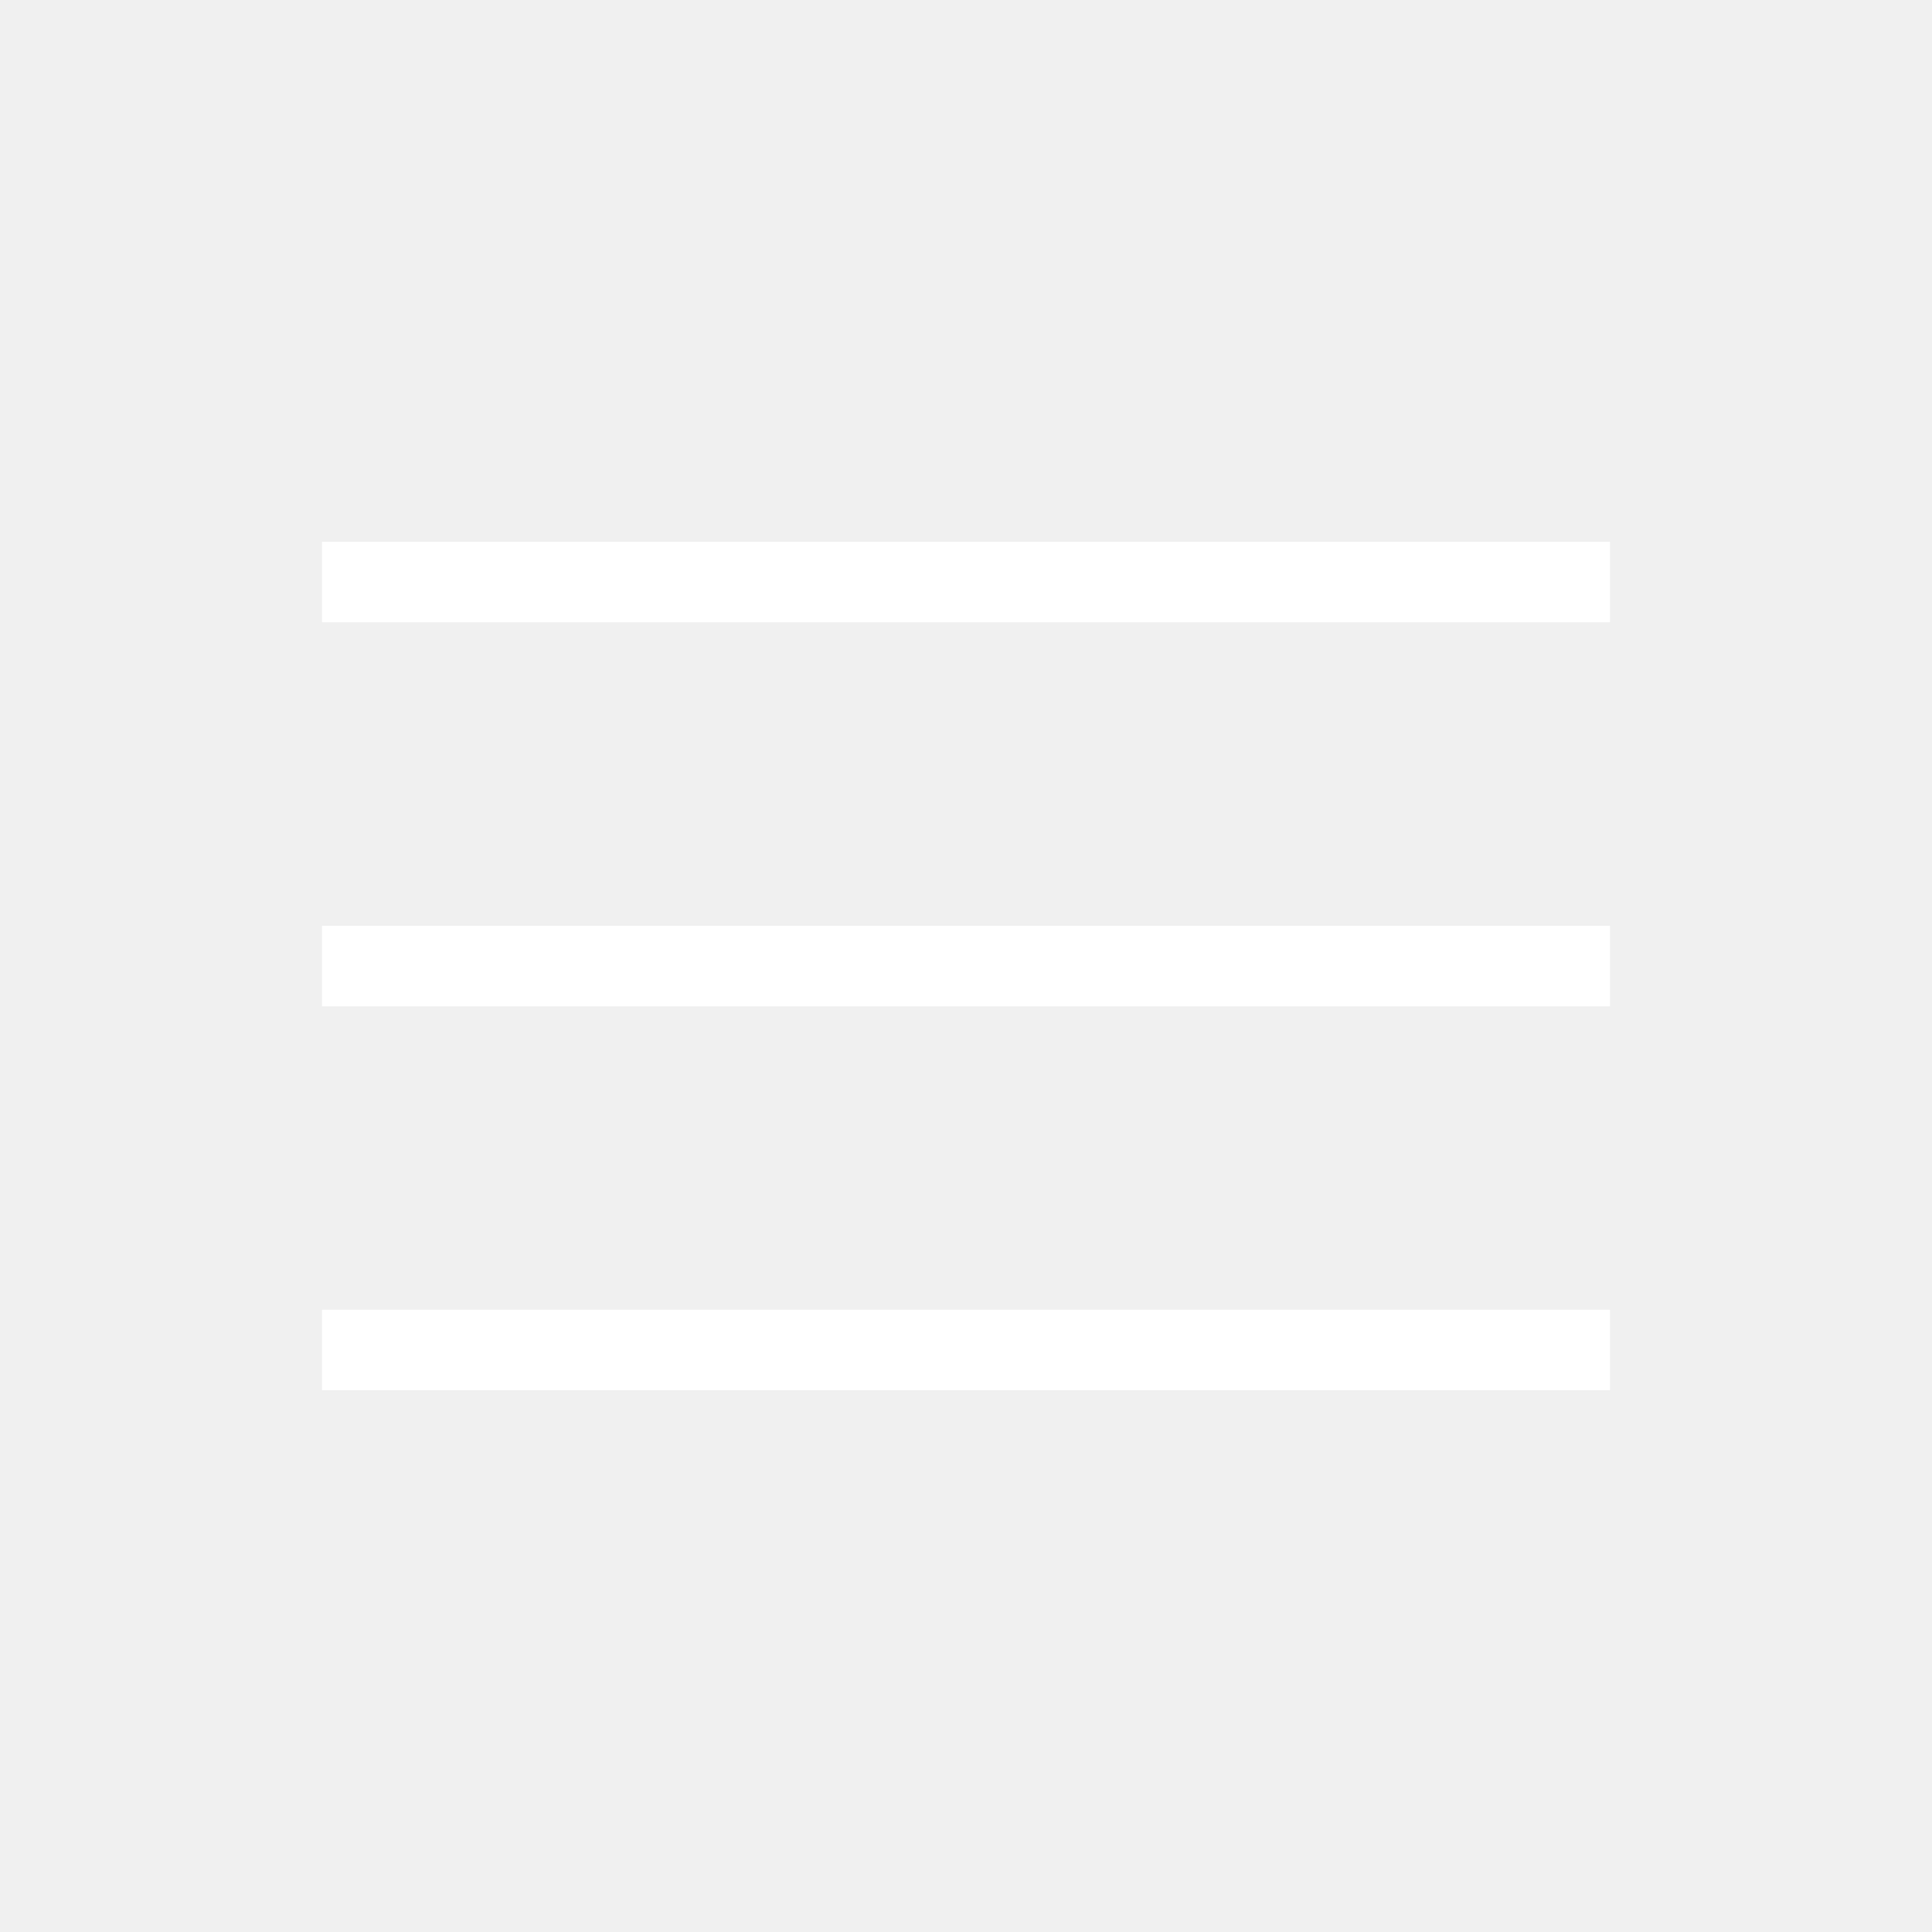
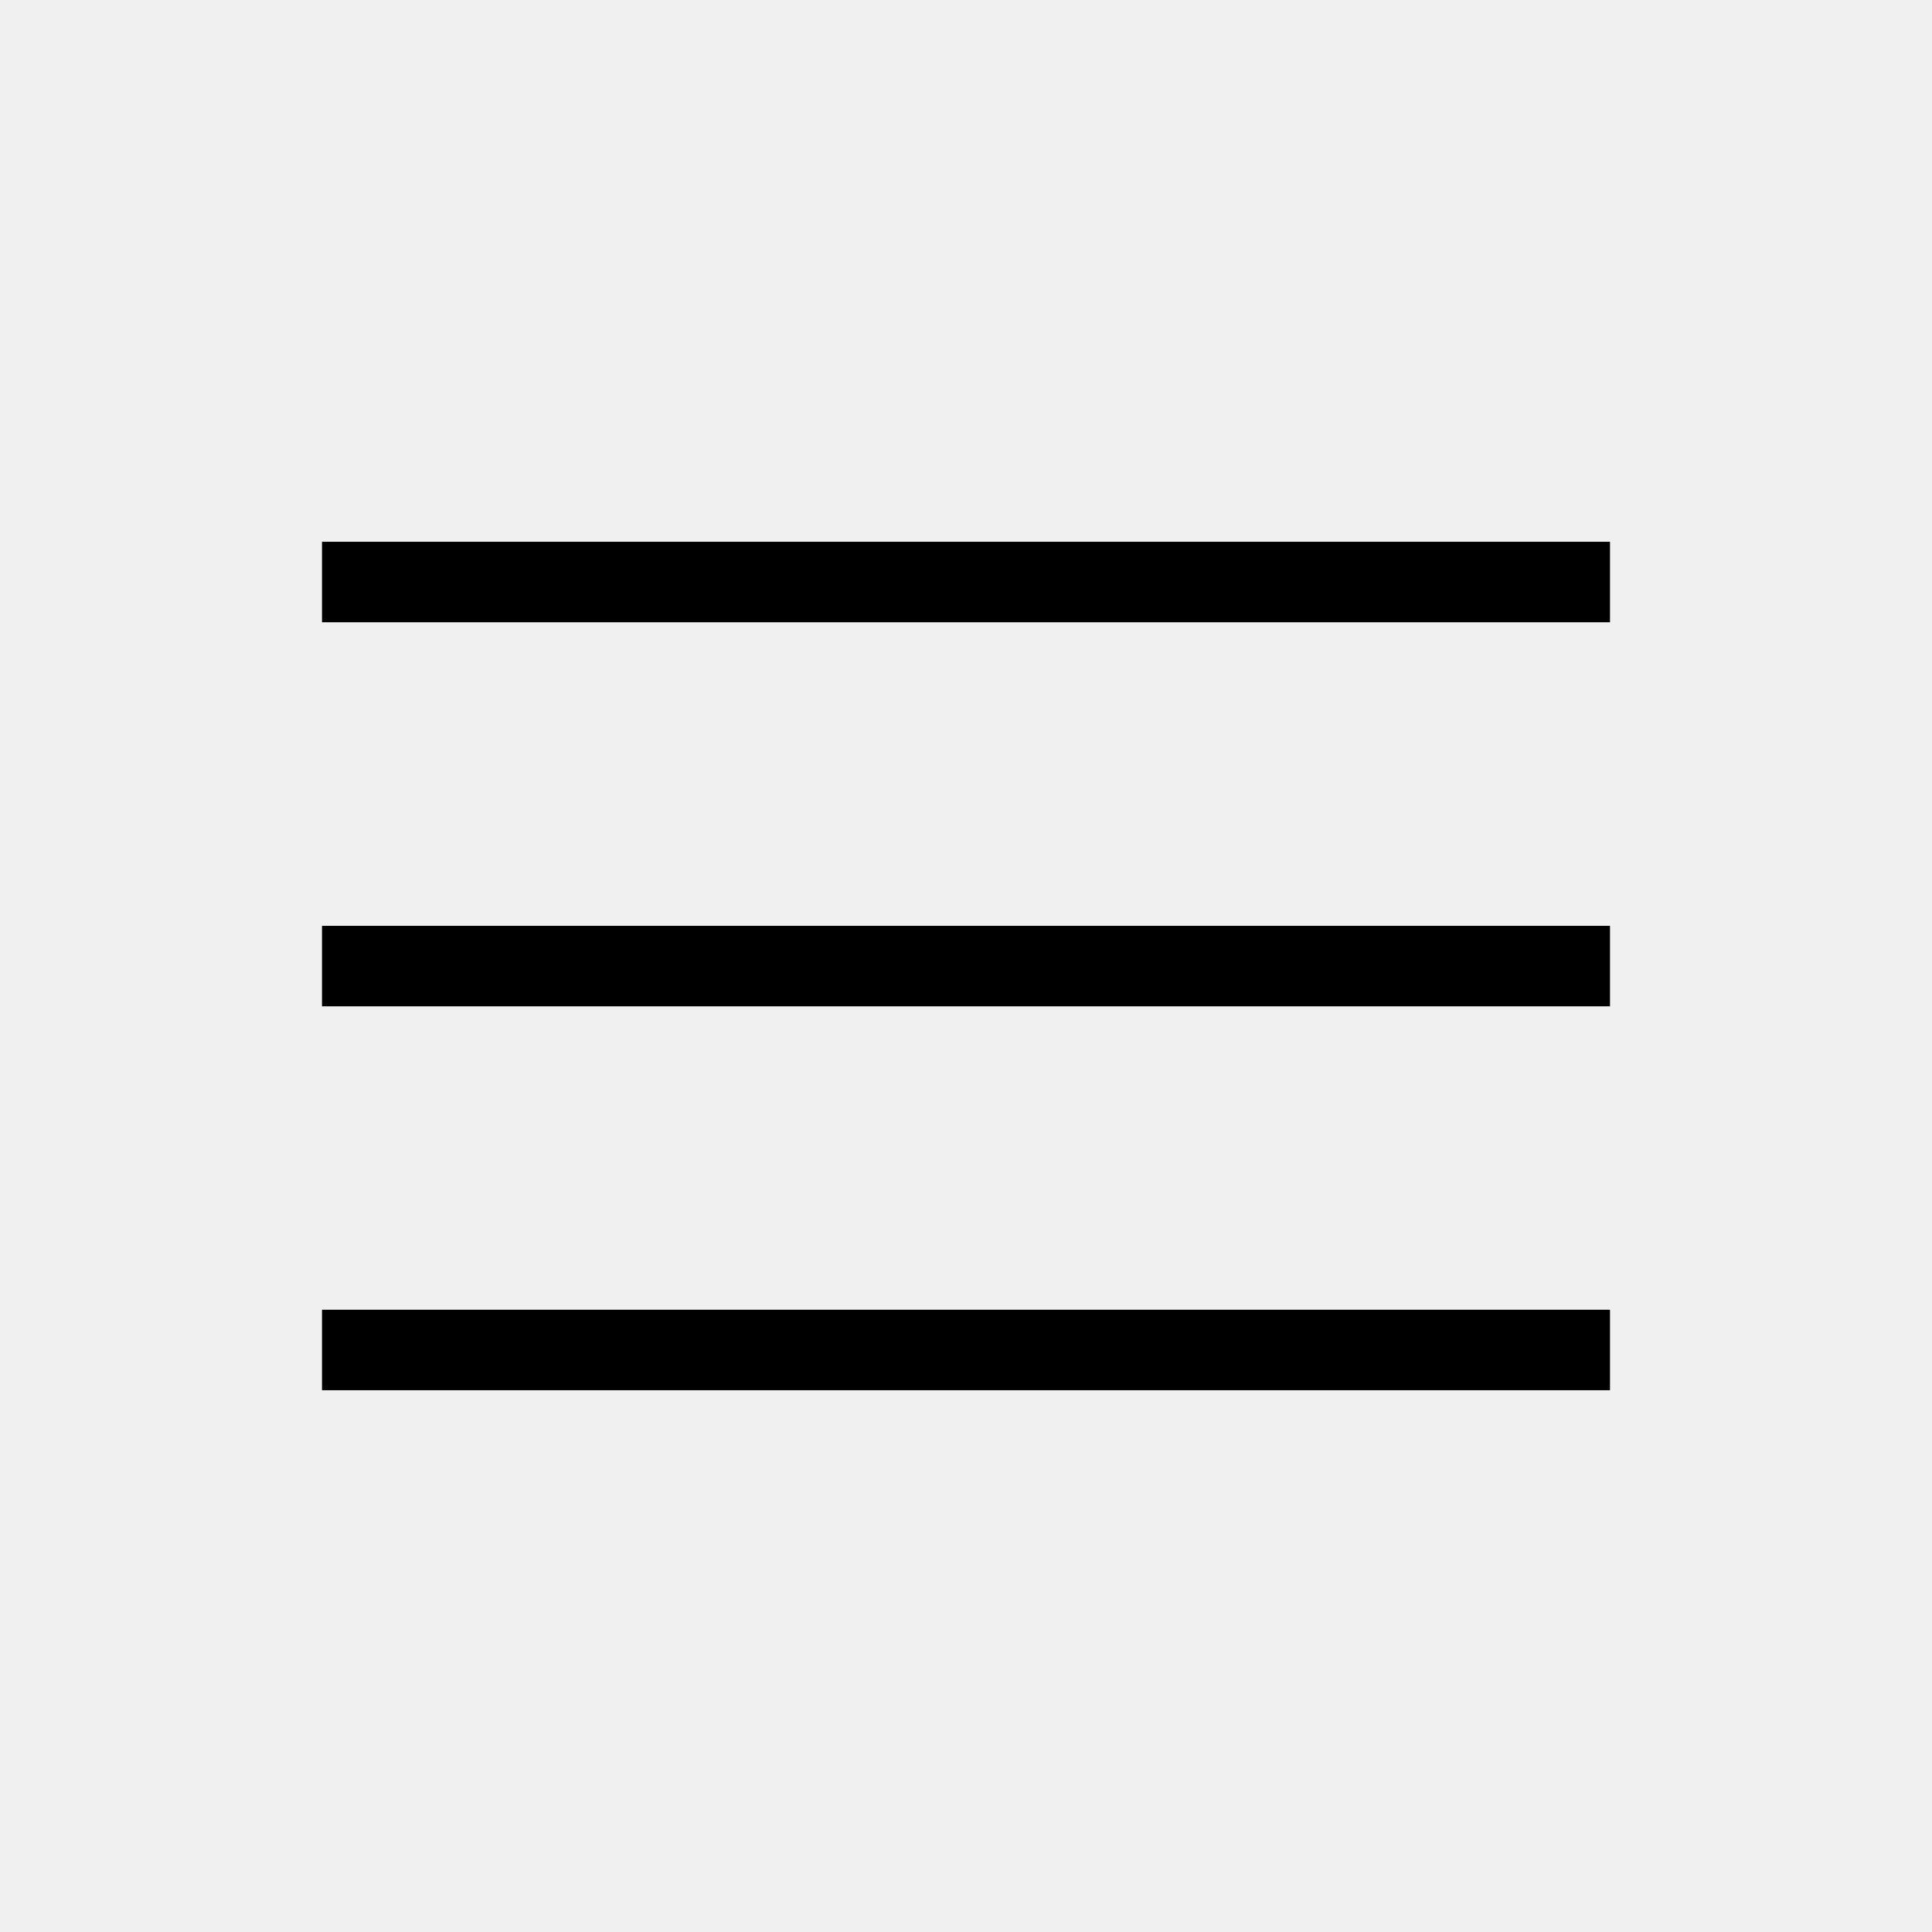
<svg xmlns="http://www.w3.org/2000/svg" width="24" height="24" viewBox="0 0 24 24" fill="currentColor">
-   <path d="M4 17.27V16.27H20V17.27H4ZM4 12.501V11.501H20V12.501H4ZM4 7.73V6.73H20V7.73H4Z" fill="white" />
+   <path d="M4 17.27V16.27H20V17.27H4ZM4 12.501V11.501H20V12.501H4ZM4 7.73V6.73H20V7.73H4Z" fill="currentColor" />
</svg>
